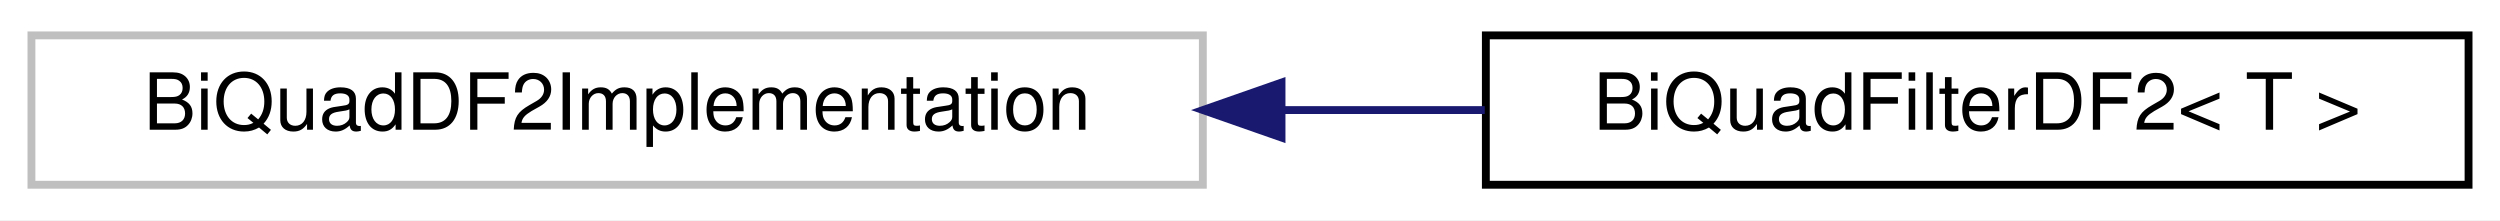
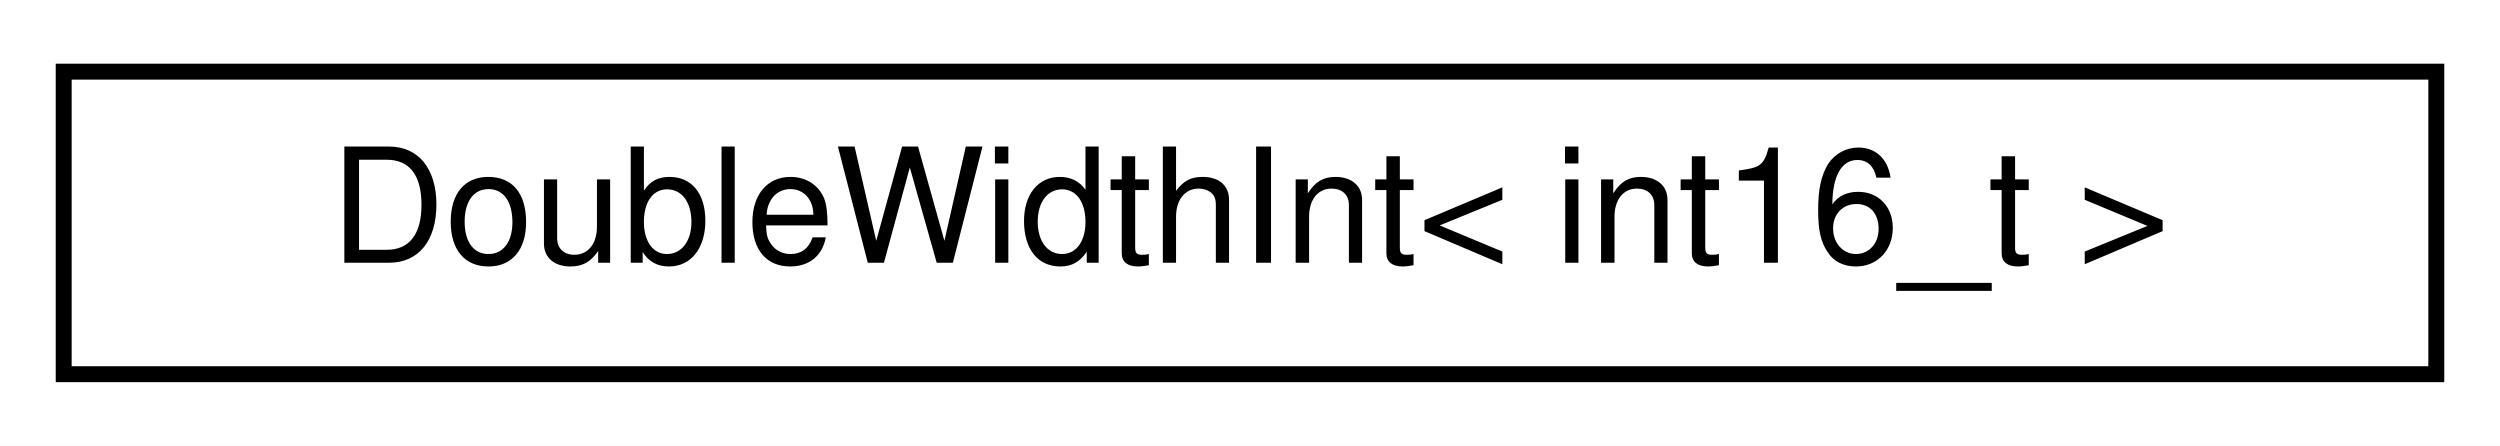
- <svg xmlns="http://www.w3.org/2000/svg" xmlns:xlink="http://www.w3.org/1999/xlink" width="318pt" height="28pt" viewBox="0.00 0.00 318.00 28.00">
+ <svg xmlns="http://www.w3.org/2000/svg" xmlns:xlink="http://www.w3.org/1999/xlink" width="157pt" height="28pt" viewBox="0.00 0.00 157.00 28.00">
  <g id="graph0" class="graph" transform="scale(1 1) rotate(0) translate(4 24)">
-     <polygon fill="white" stroke="transparent" points="-4,4 -4,-24 314,-24 314,4 -4,4" />
+     <polygon fill="white" stroke="transparent" points="-4,4 -4,-24 153,-24 153,4 -4,4" />
    <g id="node1" class="node">
      <g id="a_node1">
-         <a xlink:title=" ">
-           <polygon fill="white" stroke="#bfbfbf" points="0,-0.5 0,-19.5 149,-19.5 149,-0.5 0,-0.5" />
-           <text text-anchor="middle" x="74.5" y="-7.5" font-family="Helvetica,sans-Serif" font-size="10.00">BiQuadDF2Implementation</text>
+         <a xlink:href="d7/db3/structDoubleWidthInt_3_01int16__t_01_4.html" target="_top" xlink:title=" ">
+           <polygon fill="white" stroke="black" points="0,-0.5 0,-19.5 149,-19.5 149,-0.5 0,-0.5" />
+           <text text-anchor="middle" x="74.5" y="-7.5" font-family="Helvetica,sans-Serif" font-size="10.00">DoubleWidthInt&lt; int16_t &gt;</text>
        </a>
      </g>
    </g>
-     <g id="node2" class="node">
-       <g id="a_node2">
-         <a xlink:href="d0/da5/classBiQuadFilterDF2.html" target="_top" xlink:title="Generic BiQuad (Bi-Quadratic) filter class, Direct Form 2 implementation.">
-           <polygon fill="white" stroke="black" points="185,-0.5 185,-19.5 310,-19.5 310,-0.5 185,-0.5" />
-           <text text-anchor="middle" x="247.5" y="-7.5" font-family="Helvetica,sans-Serif" font-size="10.00">BiQuadFilterDF2&lt; T &gt;</text>
-         </a>
-       </g>
-     </g>
-     <g id="edge1" class="edge">
-       <path fill="none" stroke="midnightblue" d="M159.15,-10C167.81,-10 176.5,-10 184.86,-10" />
-       <polygon fill="midnightblue" stroke="midnightblue" points="159.01,-6.5 149.01,-10 159.01,-13.5 159.01,-6.5" />
-     </g>
  </g>
</svg>
